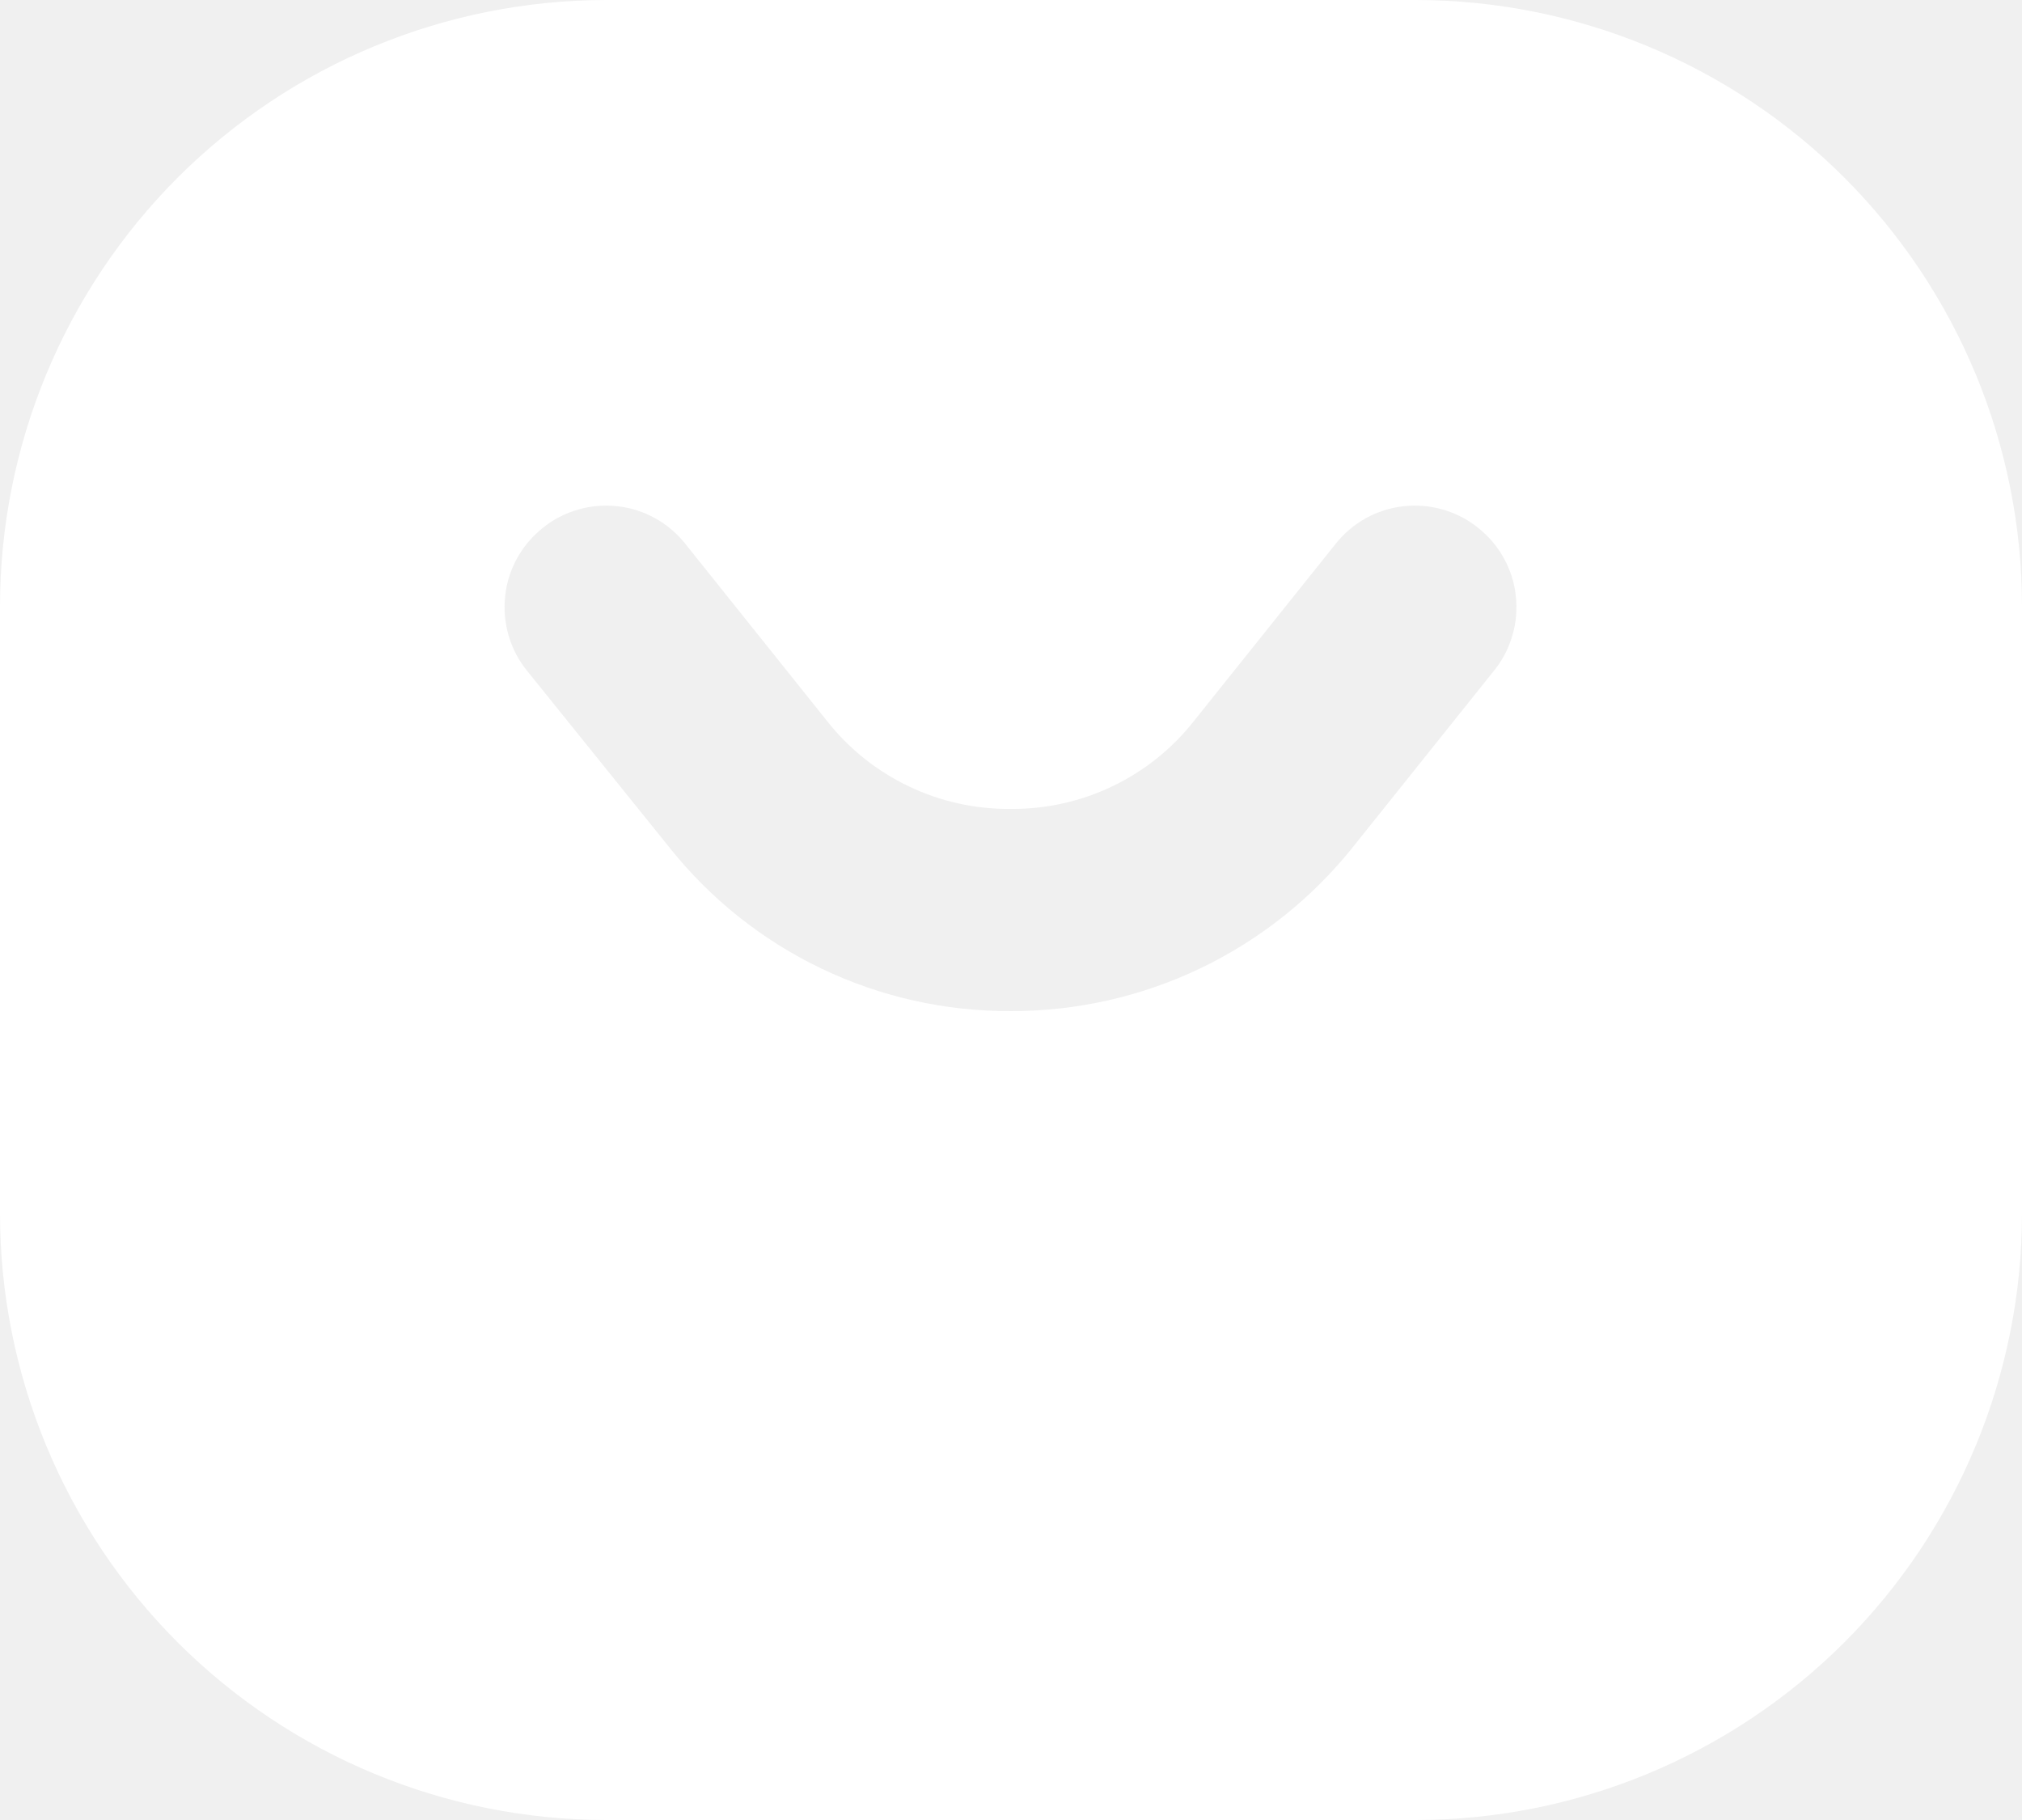
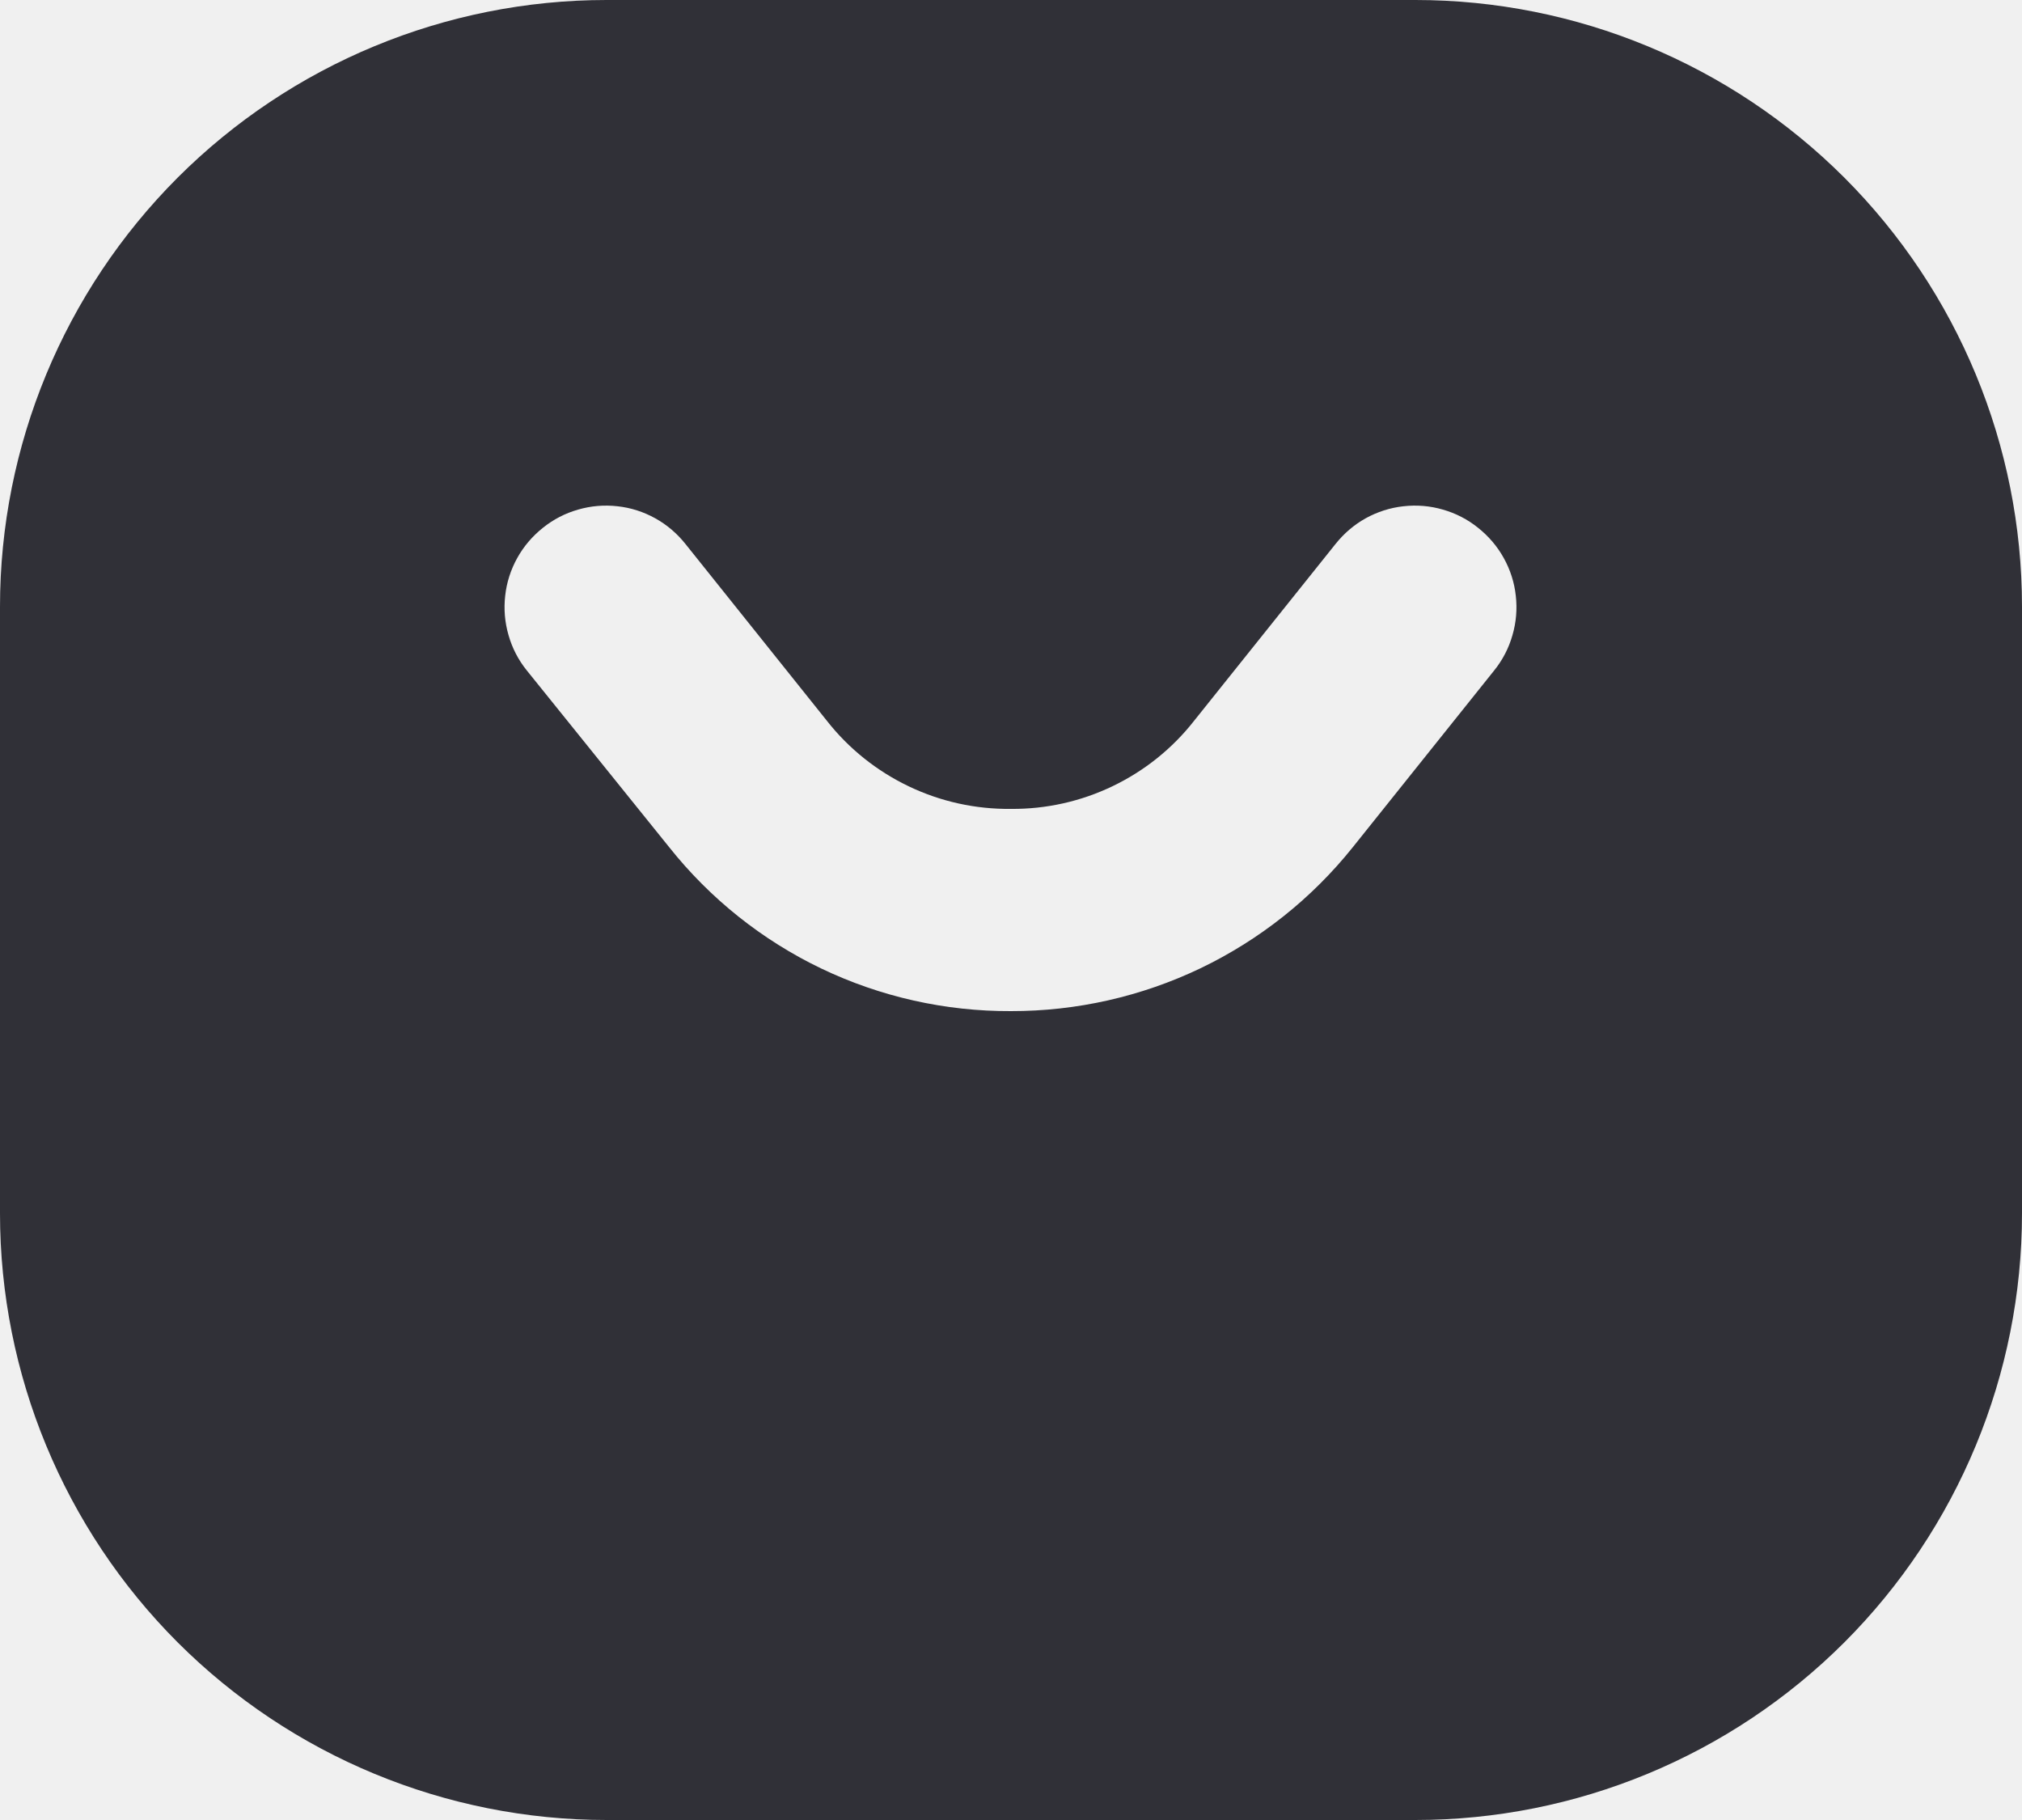
<svg xmlns="http://www.w3.org/2000/svg" width="20" height="18" viewBox="0 0 20 18" fill="none">
-   <path d="M14 0H6C4.409 0 2.883 0.632 1.757 1.757C0.632 2.883 0 4.409 0 6V12C0 13.591 0.632 15.117 1.757 16.243C2.883 17.368 4.409 18 6 18H14C15.591 18 17.117 17.368 18.243 16.243C19.368 15.117 20 13.591 20 12V6C20 4.409 19.368 2.883 18.243 1.757C17.117 0.632 15.591 0 14 0ZM14.78 6.63L13.38 8.38C12.974 8.887 12.46 9.295 11.875 9.576C11.29 9.856 10.649 10.001 10 10C9.351 10.003 8.709 9.859 8.124 9.579C7.538 9.298 7.024 8.888 6.62 8.38L5.21 6.63C5.127 6.527 5.066 6.409 5.03 6.282C4.993 6.155 4.982 6.023 4.997 5.892C5.011 5.761 5.052 5.634 5.116 5.519C5.18 5.403 5.267 5.302 5.37 5.22C5.473 5.137 5.591 5.076 5.718 5.04C5.845 5.003 5.977 4.992 6.108 5.007C6.239 5.021 6.366 5.062 6.481 5.126C6.597 5.19 6.698 5.277 6.78 5.38L8.18 7.13C8.396 7.405 8.673 7.626 8.989 7.777C9.304 7.928 9.65 8.004 10 8C10.348 8.003 10.692 7.926 11.006 7.775C11.32 7.624 11.595 7.404 11.81 7.13L13.21 5.38C13.292 5.277 13.393 5.19 13.508 5.126C13.624 5.062 13.751 5.021 13.882 5.007C14.013 4.992 14.146 5.003 14.272 5.04C14.399 5.076 14.517 5.137 14.62 5.22C14.723 5.302 14.81 5.403 14.874 5.519C14.938 5.634 14.979 5.761 14.993 5.892C15.008 6.023 14.997 6.155 14.96 6.282C14.924 6.409 14.863 6.527 14.78 6.63Z" fill="white" />
+   <path d="M14 0H6C4.409 0 2.883 0.632 1.757 1.757C0.632 2.883 0 4.409 0 6V12C0 13.591 0.632 15.117 1.757 16.243C2.883 17.368 4.409 18 6 18H14C15.591 18 17.117 17.368 18.243 16.243C19.368 15.117 20 13.591 20 12V6C20 4.409 19.368 2.883 18.243 1.757C17.117 0.632 15.591 0 14 0ZM14.78 6.63L13.38 8.38C12.974 8.887 12.46 9.295 11.875 9.576C11.29 9.856 10.649 10.001 10 10C9.351 10.003 8.709 9.859 8.124 9.579C7.538 9.298 7.024 8.888 6.62 8.38L5.21 6.63C5.127 6.527 5.066 6.409 5.03 6.282C4.993 6.155 4.982 6.023 4.997 5.892C5.011 5.761 5.052 5.634 5.116 5.519C5.18 5.403 5.267 5.302 5.37 5.22C5.473 5.137 5.591 5.076 5.718 5.04C5.845 5.003 5.977 4.992 6.108 5.007C6.239 5.021 6.366 5.062 6.481 5.126C6.597 5.19 6.698 5.277 6.78 5.38L8.18 7.13C8.396 7.405 8.673 7.626 8.989 7.777C9.304 7.928 9.65 8.004 10 8C10.348 8.003 10.692 7.926 11.006 7.775C11.32 7.624 11.595 7.404 11.81 7.13L13.21 5.38C13.292 5.277 13.393 5.19 13.508 5.126C13.624 5.062 13.751 5.021 13.882 5.007C14.013 4.992 14.146 5.003 14.272 5.04C14.399 5.076 14.517 5.137 14.62 5.22C14.723 5.302 14.81 5.403 14.874 5.519C14.938 5.634 14.979 5.761 14.993 5.892C15.008 6.023 14.997 6.155 14.96 6.282C14.924 6.409 14.863 6.527 14.78 6.63Z" fill="#303037" />
</svg>
